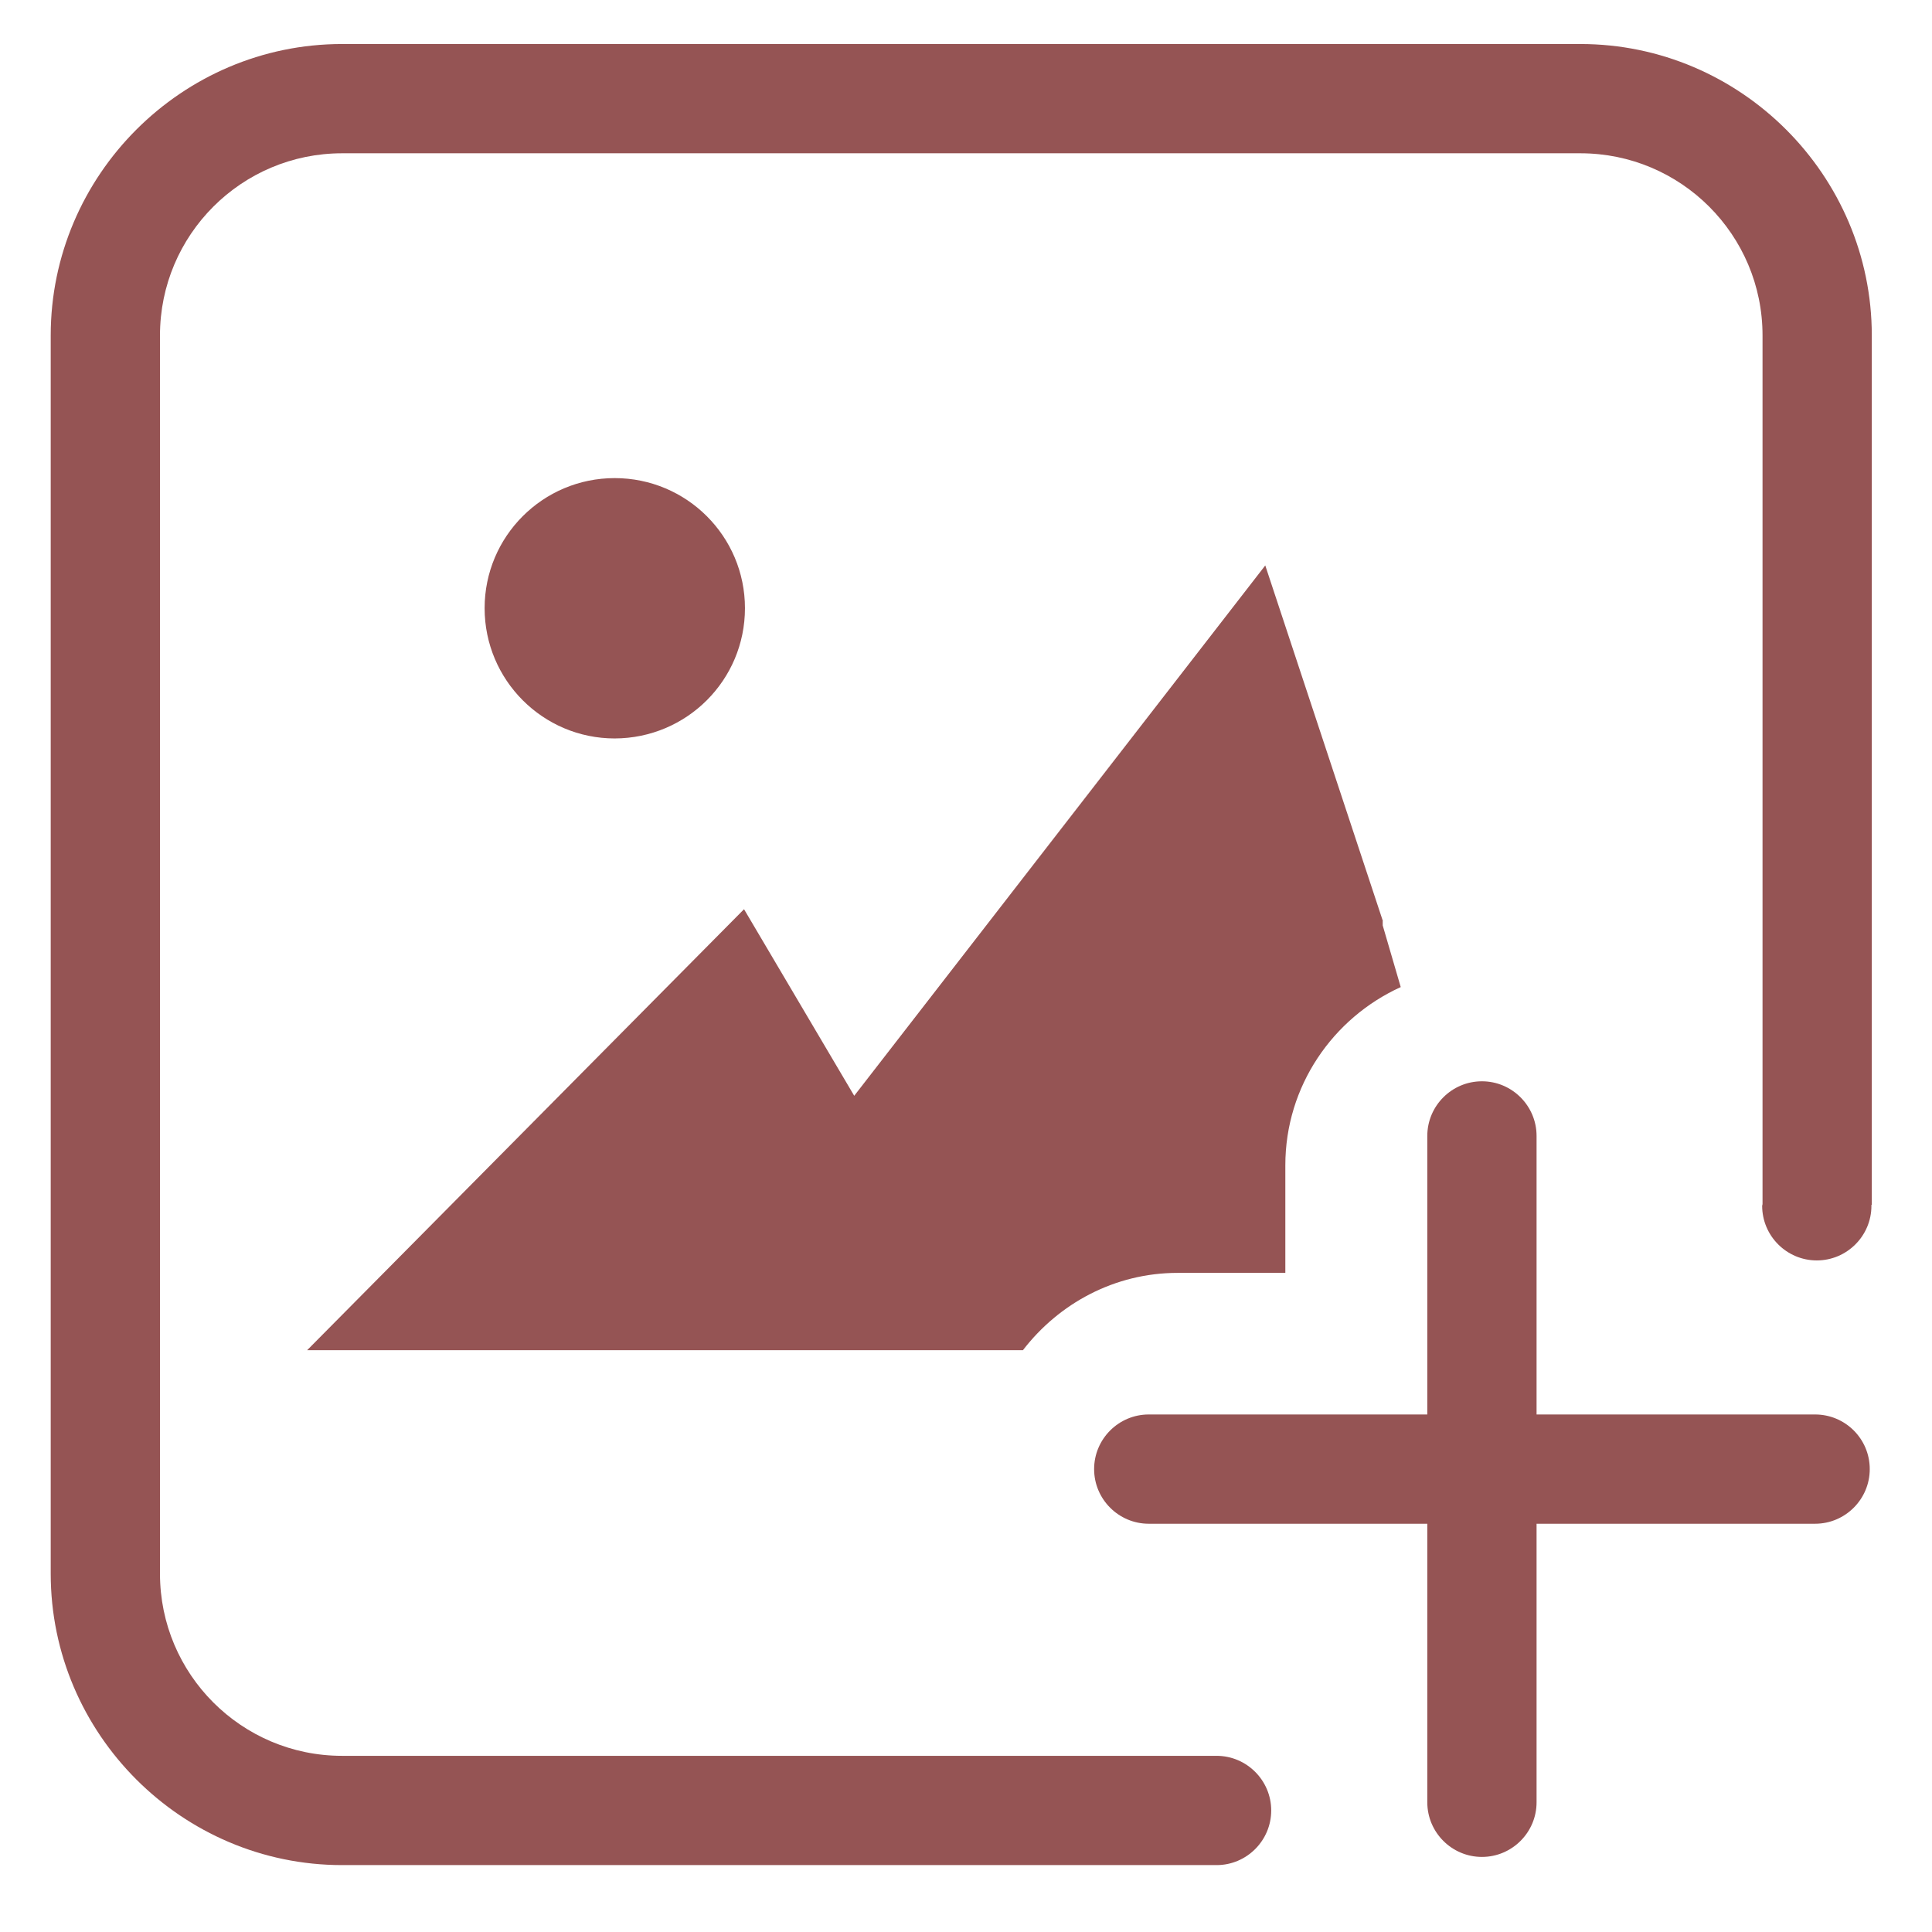
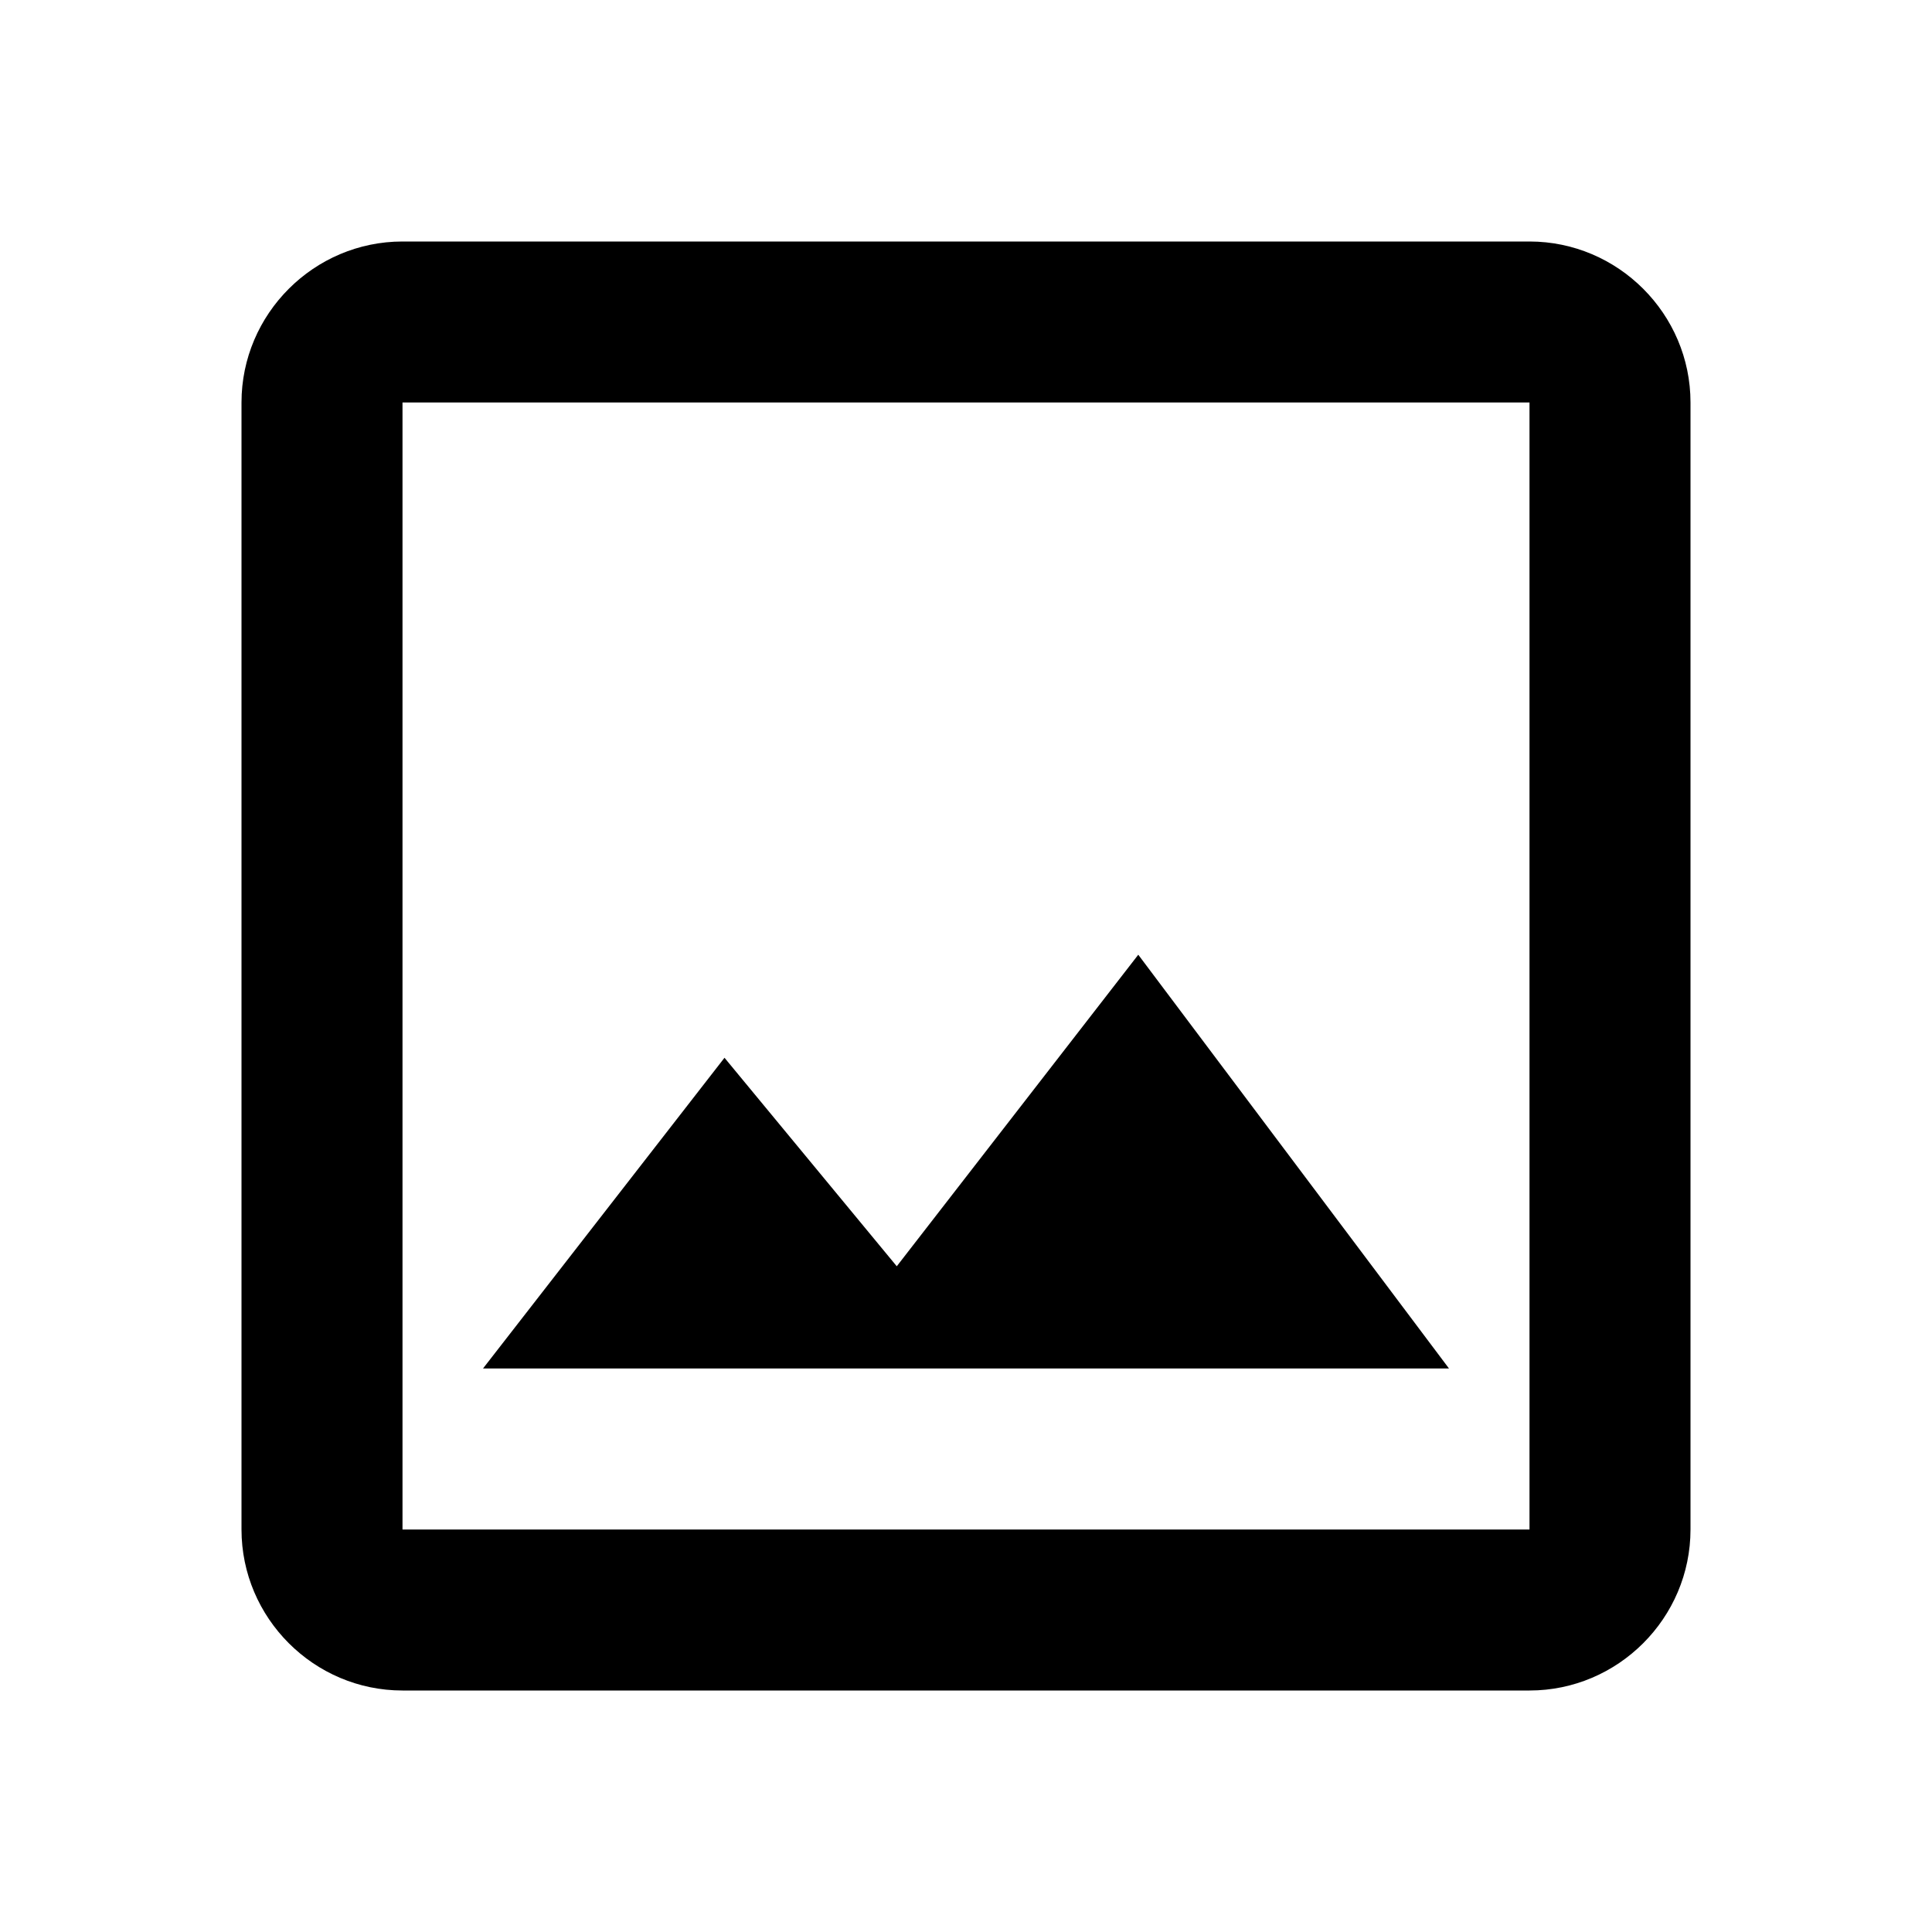
- <svg xmlns="http://www.w3.org/2000/svg" version="1.1" x="0px" y="0px" viewBox="0 0 62 62">
-   <g style="" transform="matrix(0.059633, 0, 0, 0.059633, 1.031274, 0.81636)">
-     <path d="M383.6,313.6c0-38.7-31.4-70-70.1-70c-38.7,0-70,31.4-70,70c0,38.7,31.4,70.1,70,70.1C352.3,383.6,383.6,352.3,383.6,313.6L383.6,313.6z" style="fill: rgb(149, 84, 84);" />
-     <path d="M383.6,313.6" style="fill: rgb(149, 84, 84);" />
-     <path d="M616.5,671.3h57.9v-57.9c0-42.6,25.6-79.3,62.1-95.9l-9.7-33.2V482h0.1l-63.3-191.4L442.4,576l-59.3-100.4L148,712.9h346.3h38.9C552.5,687.8,582.5,671.3,616.5,671.3z" style="fill: rgb(149, 84, 84);" />
-     <path d="M990,166.8C990,80.6,919.4,10,833.2,10H166.8C80.6,10,10,80.6,10,166.8v666.4C10,919.4,80.6,990,166.8,990h470.4v0c0.1,0,0.1,0,0.2,0c16.2,0,29.4-13.2,29.4-29.4c0-16.2-13.2-29.4-29.4-29.4c-0.1,0-0.1,0-0.2,0v0H166.8c-54.1,0-98-43.9-98-98V166.8c0-54.1,43.9-98,98-98h666.4c54.1,0,98,43.9,98,98v467.5c0,0.4-0.2,0.6-0.2,0.9c0,16.2,13.2,29.4,29.4,29.4c16.2,0,29.4-13.2,29.4-29.4c0-0.1-0.1-0.2-0.1-0.4h0.3V166.8z" style="fill: rgb(149, 84, 84);" />
-     <path d="M959.5,747.5H809.6V597.6c0-16.2-13.2-29.4-29.4-29.4c-16.2,0-29.4,13.2-29.4,29.4v149.9H600.9c-16.2,0-29.4,13.2-29.4,29.4c0,16.2,13.2,29.4,29.4,29.4h149.9v149.9c0,16.2,13.2,29.4,29.4,29.4c16.2,0,29.4-13.2,29.4-29.4V806.3h149.9c16.2,0,29.4-13.2,29.4-29.4C988.9,760.6,975.7,747.5,959.5,747.5z" style="fill: rgb(149, 84, 84);" />
-   </g>
+ <svg xmlns="http://www.w3.org/2000/svg" viewBox="0 0 24 24">
+   <path d="M19 5V19H5V5H19ZM19 3H5C3.9 3 3 3.9 3 5V19C3 20.1 3.9 21 5 21H19C20.1 21 21 20.1 21 19V5C21 3.9 20.1 3 19 3ZM14.14 11.86L11.14 15.73L9 13.14L6 17H18L14.14 11.86Z" />
</svg>
